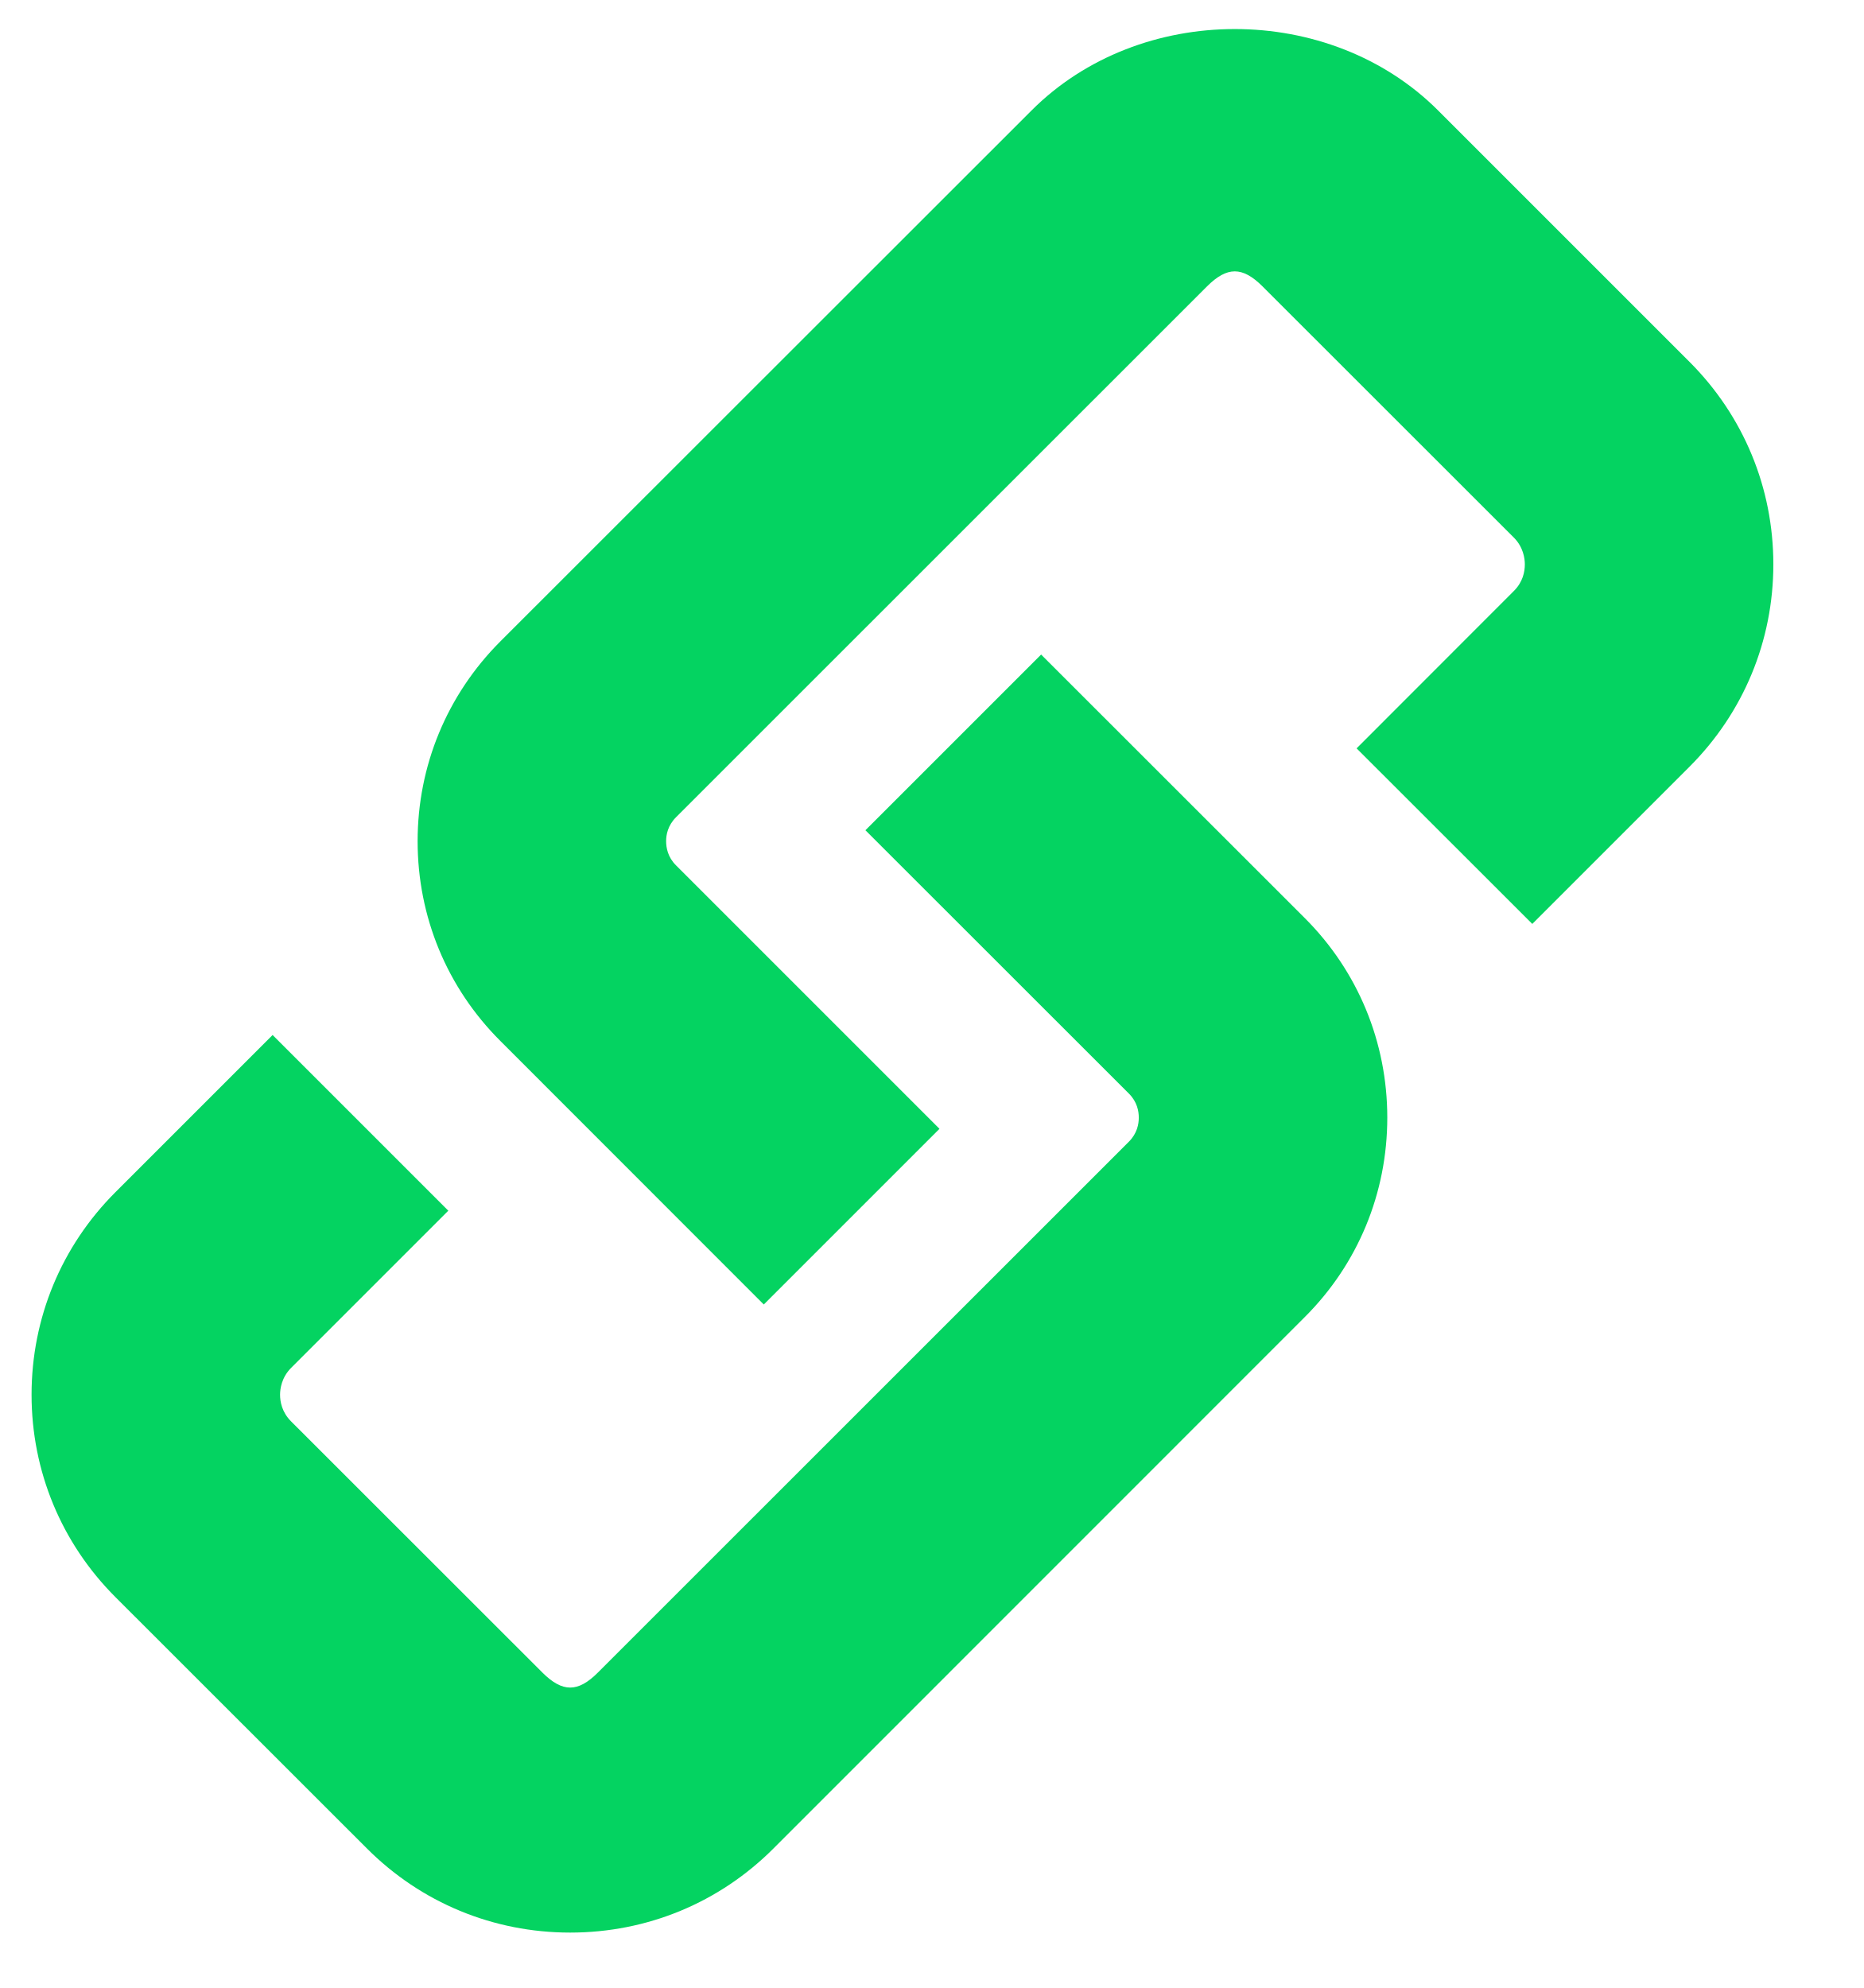
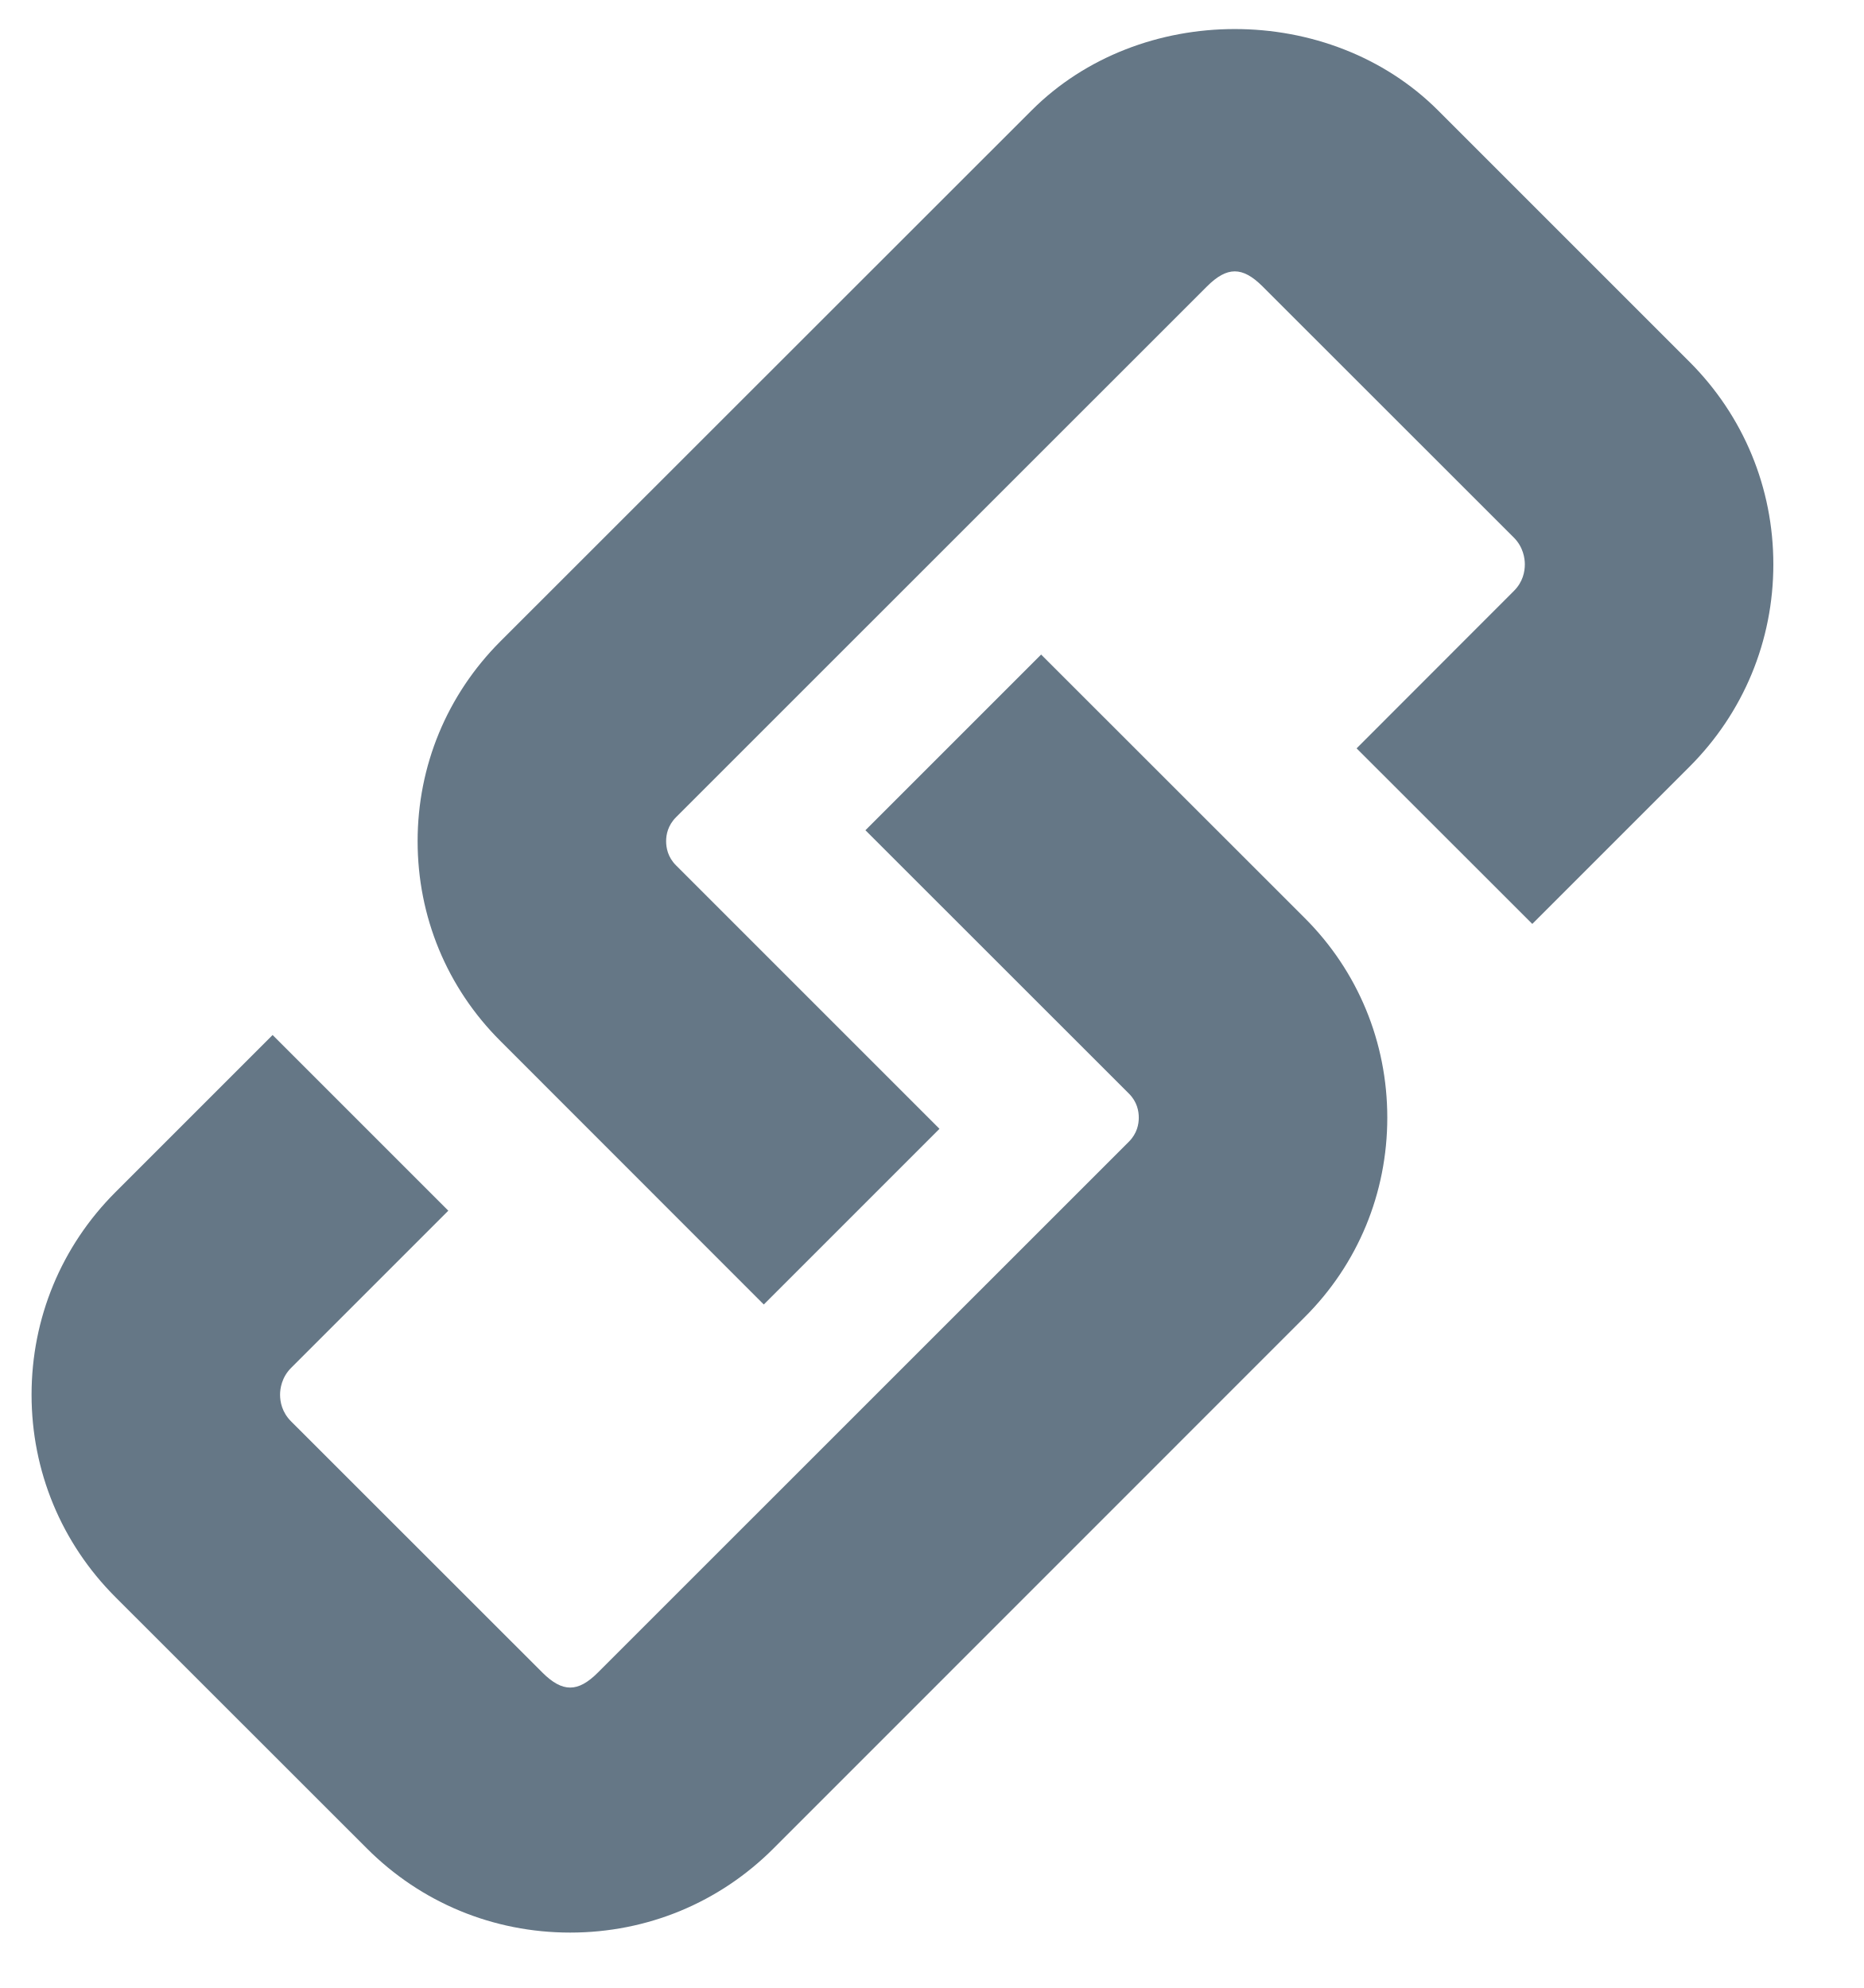
<svg xmlns="http://www.w3.org/2000/svg" width="15px" height="16px" viewBox="0 0 15 16" version="1.1">
  <defs />
  <g id="Page-1" stroke="none" stroke-width="1" fill="none" fill-rule="evenodd">
-     <g id="TWITTER-PROFILE-2018" transform="translate(-130, -716)" fill="#04D361">
+     <g id="TWITTER-PROFILE-2018" transform="translate(-130, -716)" fill="#657786">
      <g id="Profile" transform="translate(0, 341)">
        <g id="Quick-informations" transform="translate(129, 350)">
          <g id="Website" transform="translate(1, 23)">
            <path d="M6.147,12.499 L4.027,10.378 C3.597,9.949 3.361,9.378 3.361,8.77 C3.361,8.164 3.597,7.593 4.026,7.163 L8.301,2.89 C9.174,2.015 10.701,2.015 11.575,2.89 L13.597,4.912 C14.033,5.348 14.272,5.927 14.272,6.542 C14.272,7.157 14.032,7.736 13.597,8.171 L12.332,9.436 L10.918,8.023 L12.183,6.757 C12.257,6.684 12.272,6.6 12.272,6.542 C12.272,6.495 12.26,6.403 12.183,6.326 L10.16,4.304 C9.999,4.144 9.876,4.144 9.715,4.304 L5.441,8.577 C5.374,8.644 5.361,8.719 5.361,8.77 C5.361,8.822 5.374,8.898 5.44,8.964 L7.561,11.085 L6.147,12.499 Z M2.952,16.876 L0.929,14.854 C0.494,14.419 0.254,13.84 0.254,13.225 C0.254,12.609 0.494,12.03 0.929,11.595 L2.194,10.33 L3.608,11.744 L2.343,13.009 C2.266,13.086 2.254,13.178 2.254,13.225 C2.254,13.282 2.269,13.366 2.343,13.44 L4.366,15.462 C4.527,15.622 4.651,15.622 4.811,15.462 L9.085,11.189 C9.152,11.122 9.165,11.047 9.165,10.995 C9.165,10.943 9.152,10.868 9.086,10.802 L6.965,8.682 L8.379,7.268 L10.5,9.388 C10.929,9.816 11.165,10.388 11.165,10.995 C11.165,11.602 10.929,12.174 10.499,12.602 L6.226,16.876 C5.789,17.314 5.208,17.554 4.589,17.554 C3.97,17.554 3.389,17.314 2.952,16.876 Z" id="icon" />
          </g>
        </g>
      </g>
    </g>
  </g>
</svg>
